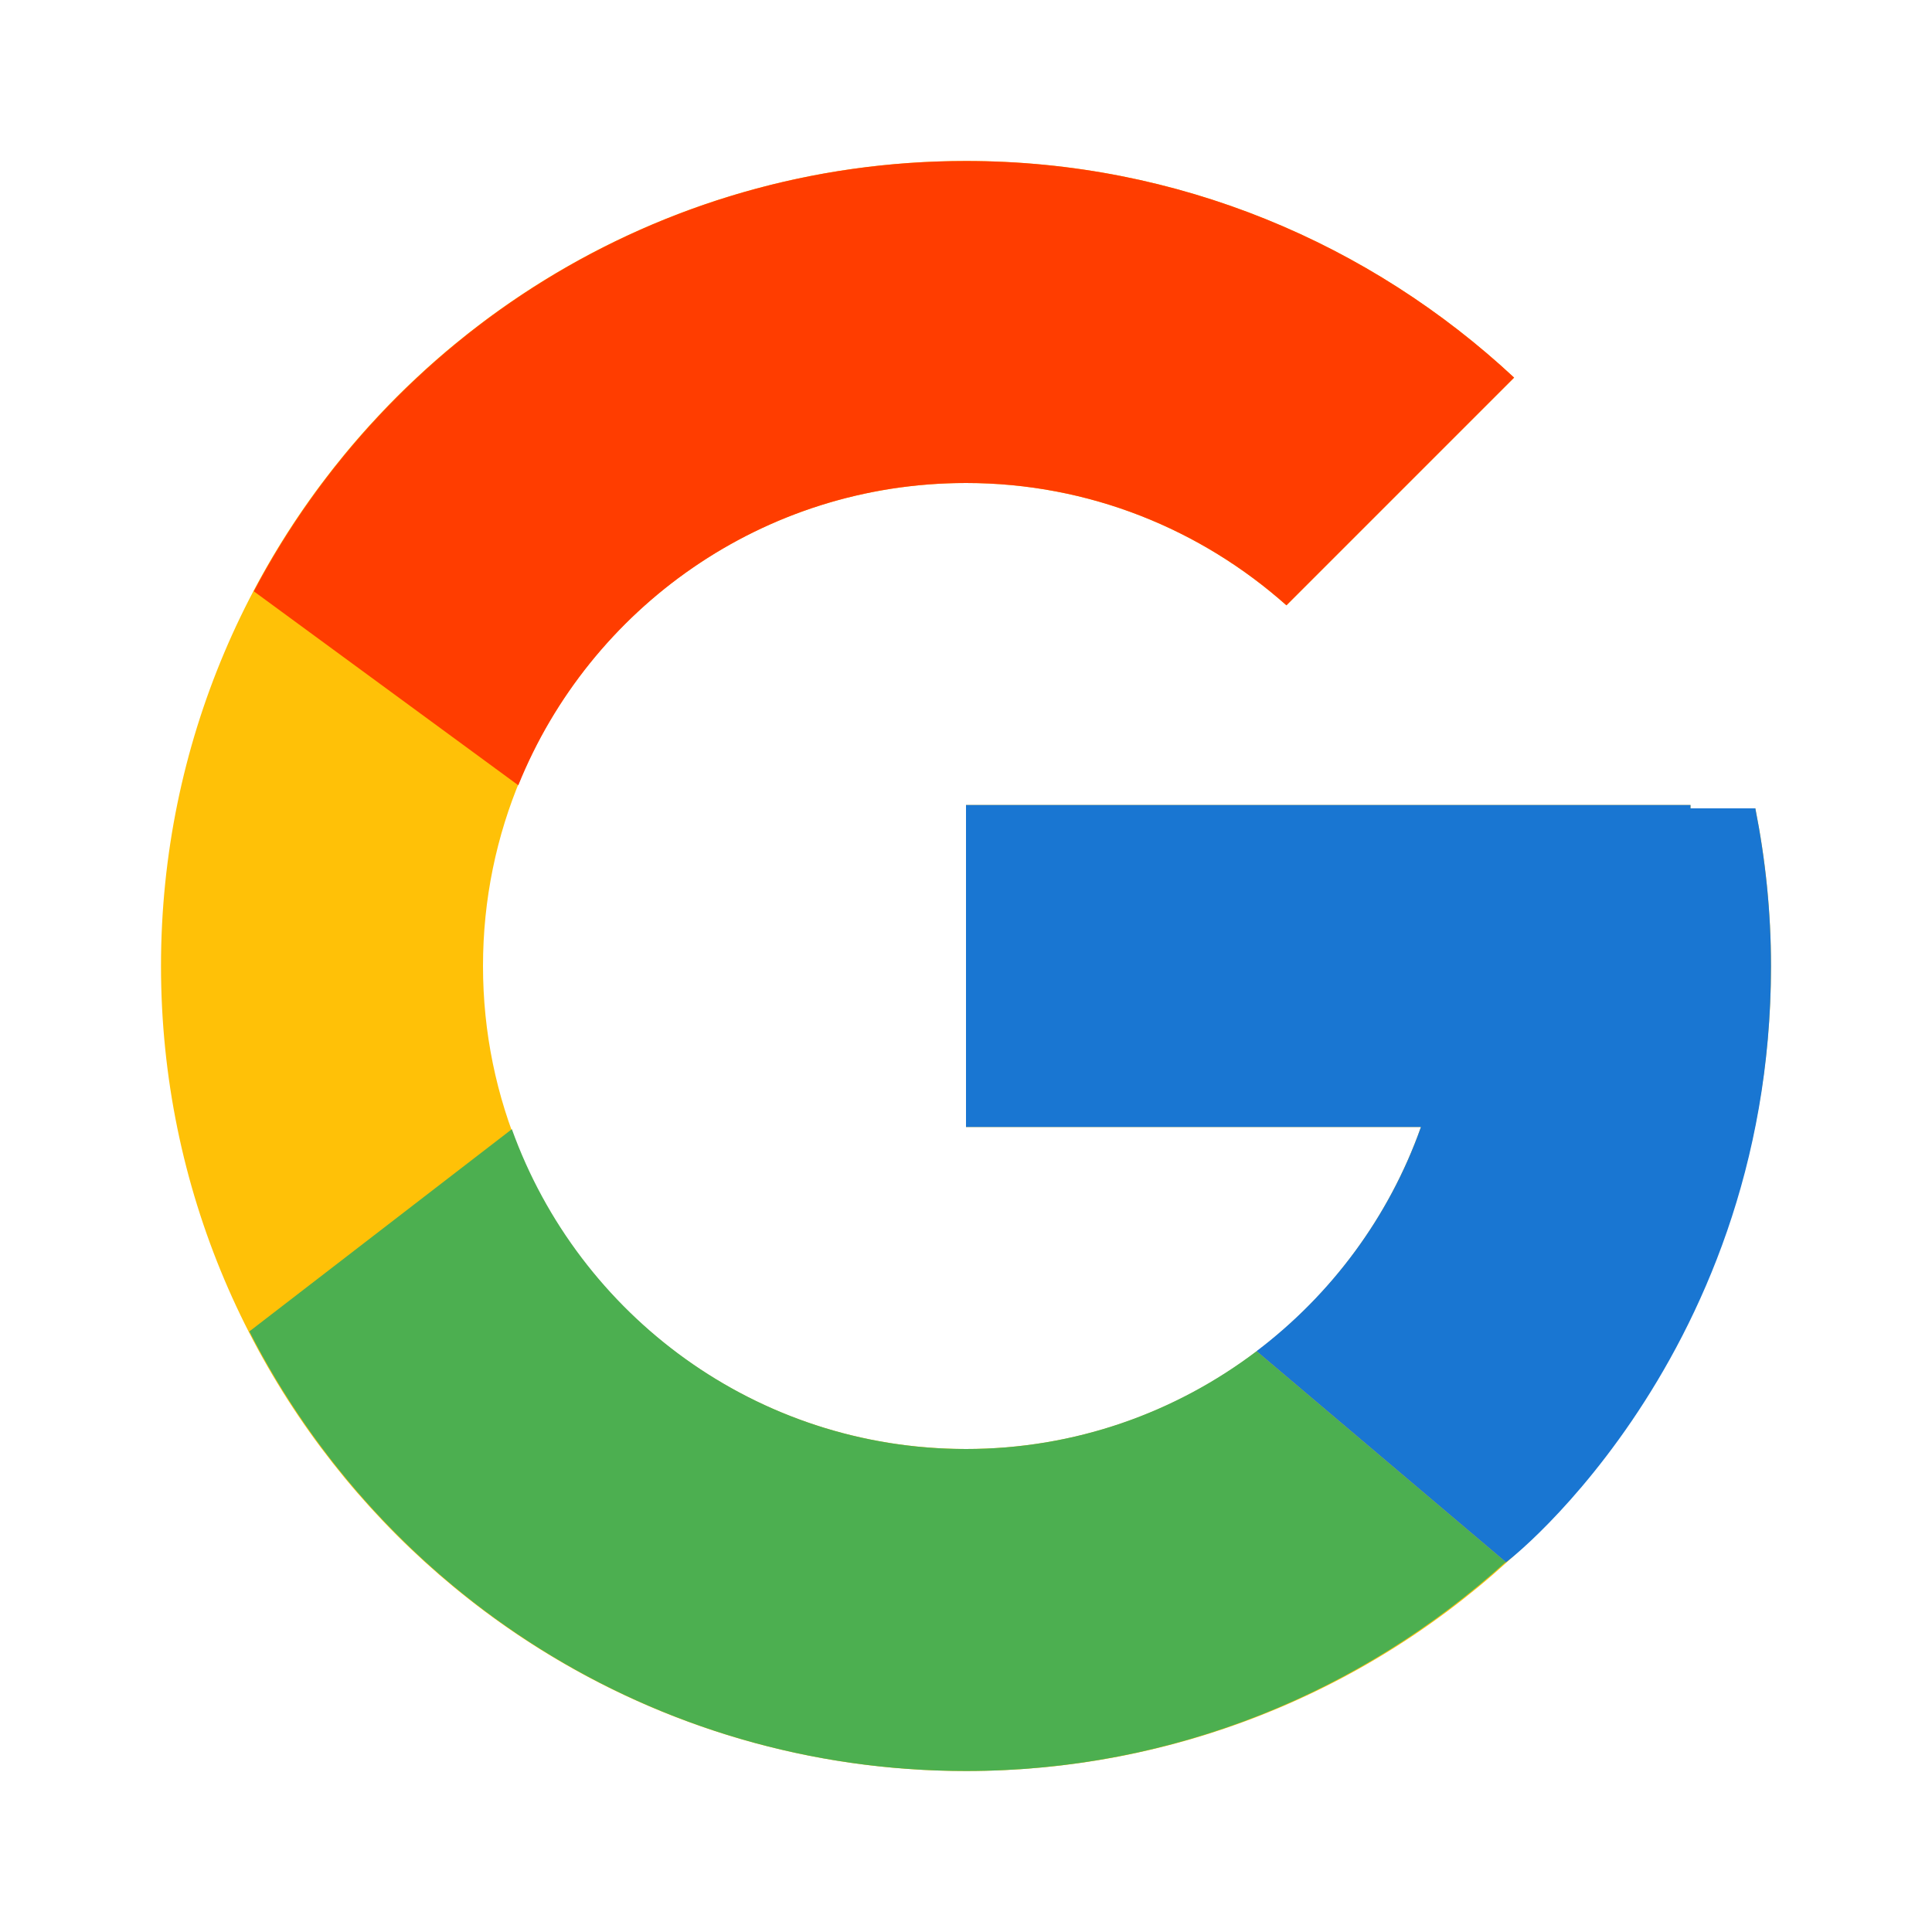
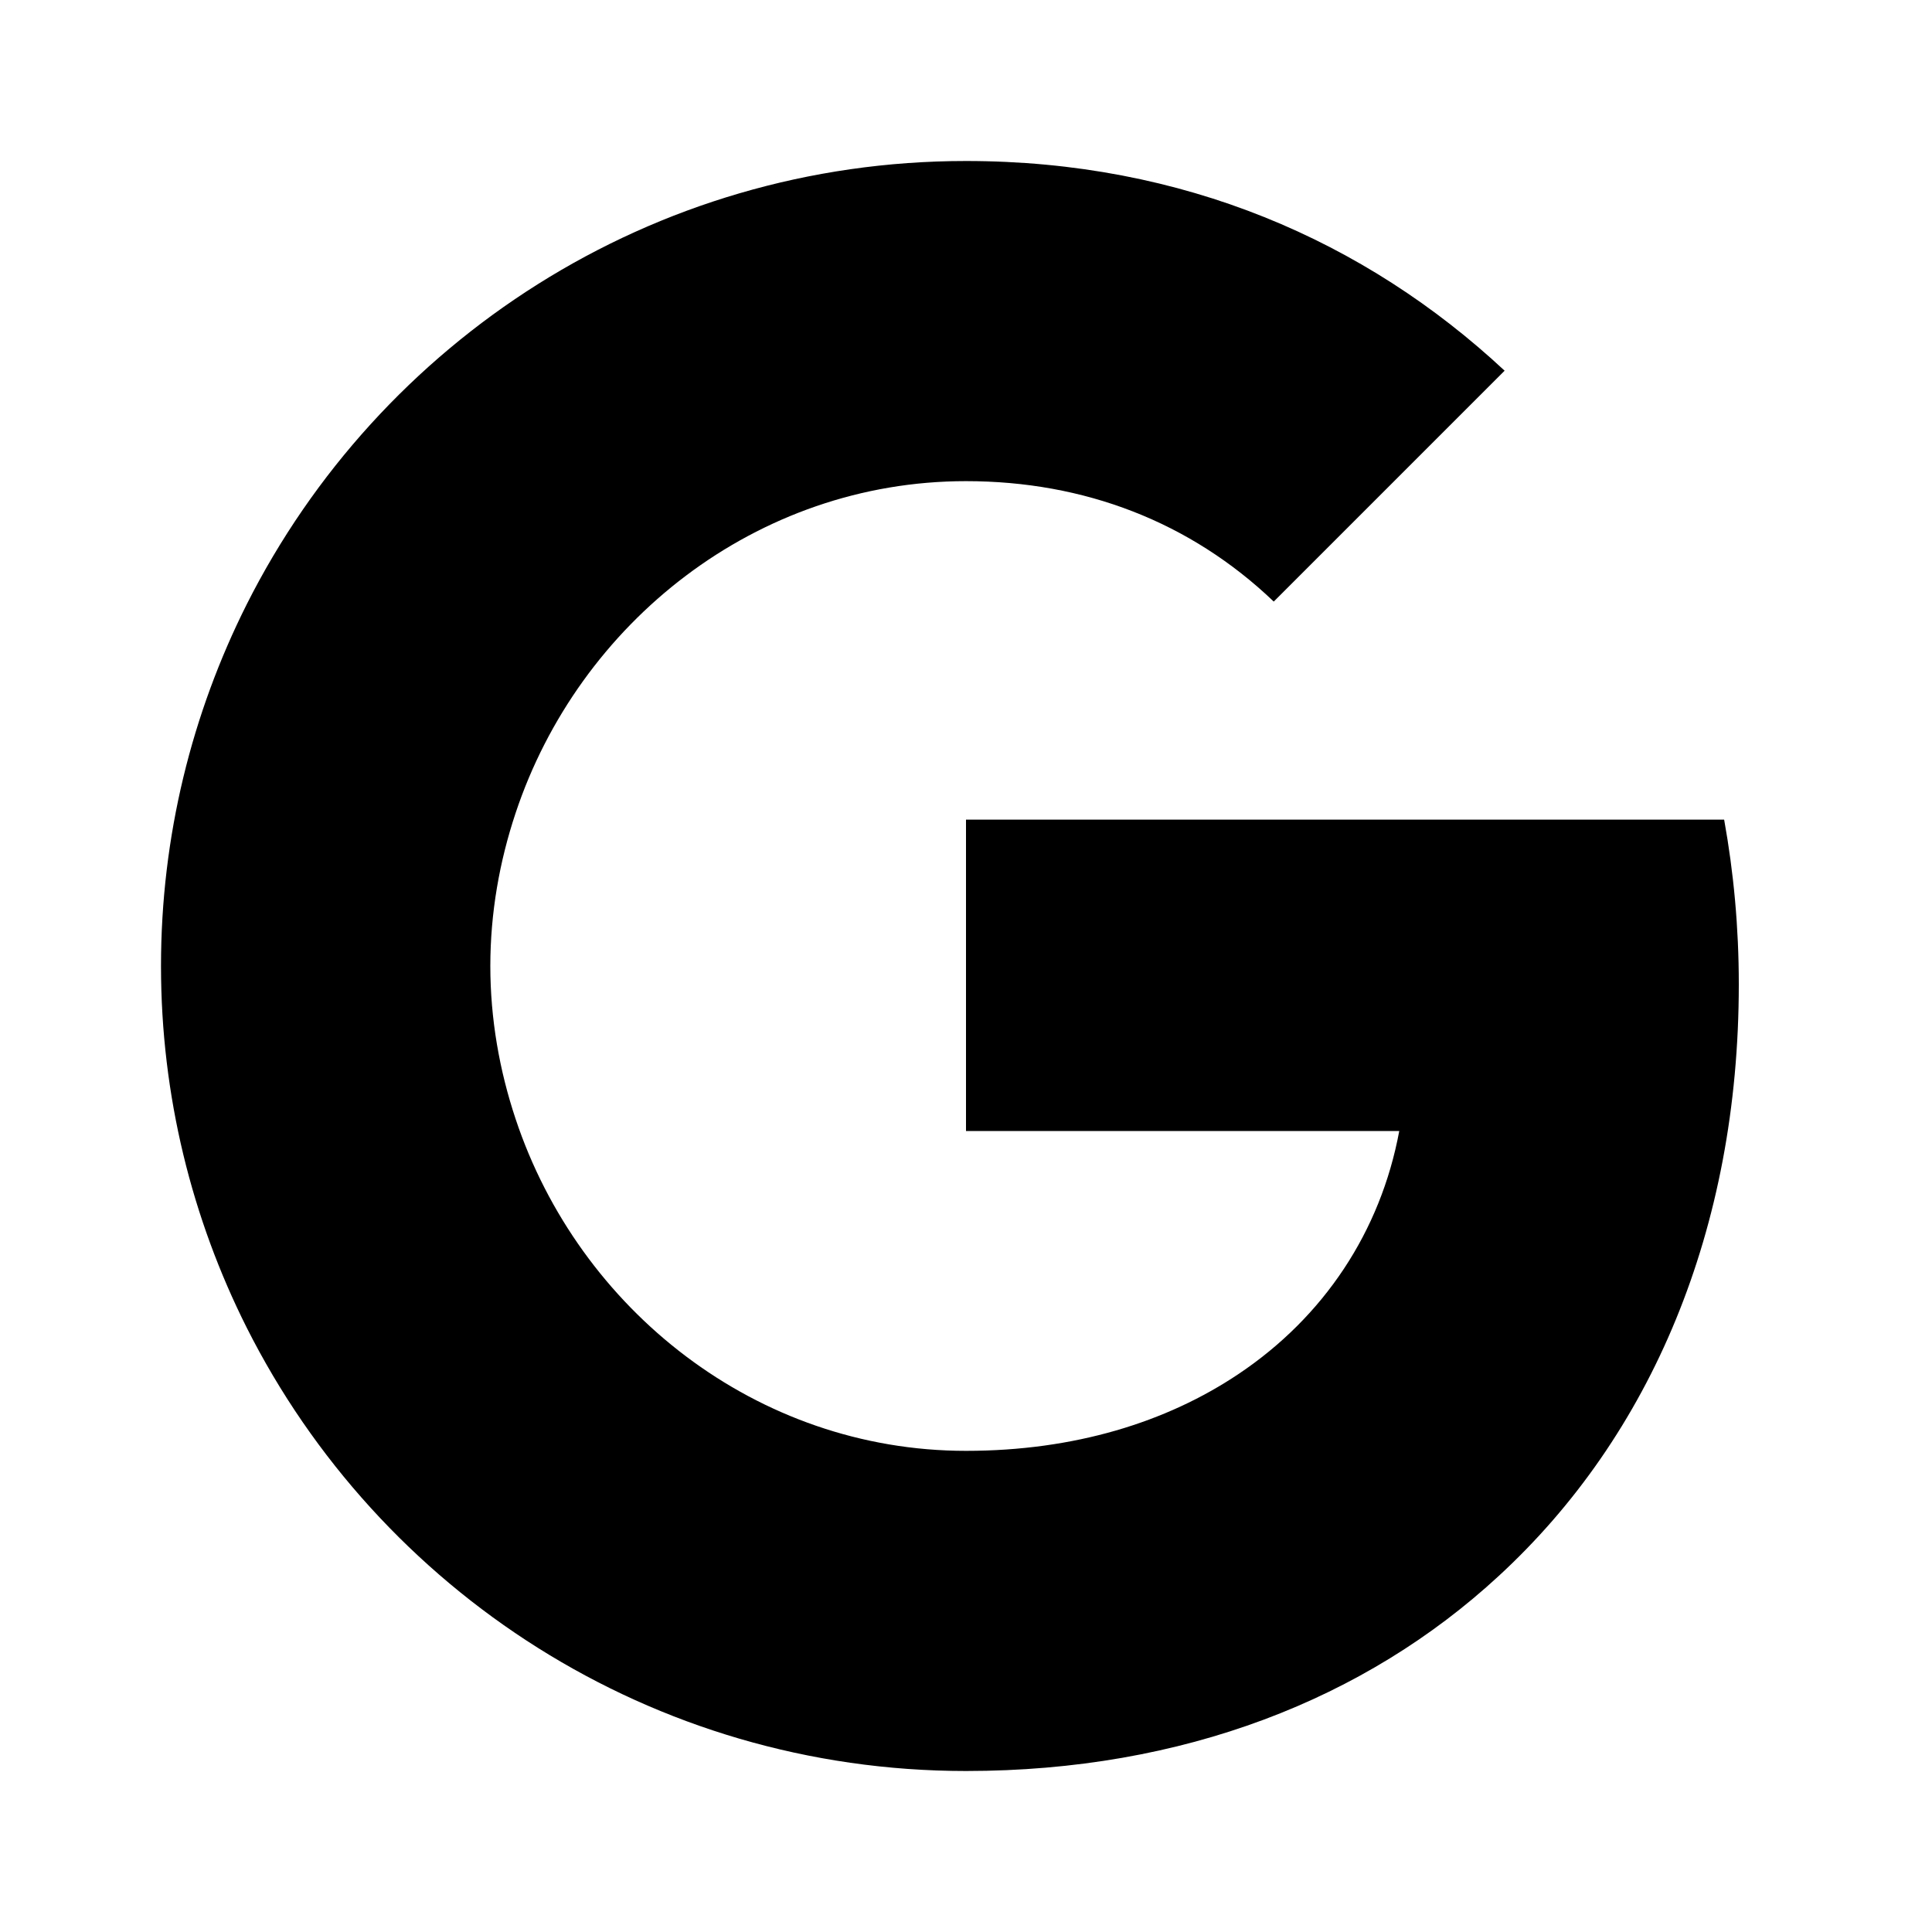
- <svg xmlns="http://www.w3.org/2000/svg" viewBox="0 0 48 48" width="48px" height="48px">
-   <path fill="#FFC107" d="M43.611,20.083H42V20H24v8h11.303c-1.649,4.657-6.08,8-11.303,8c-6.627,0-12-5.373-12-12c0-6.627,5.373-12,12-12c3.059,0,5.842,1.154,7.961,3.039l5.657-5.657C34.046,6.053,29.268,4,24,4C12.955,4,4,12.955,4,24c0,11.045,8.955,20,20,20c11.045,0,20-8.955,20-20C44,22.659,43.862,21.35,43.611,20.083z" />
-   <path fill="#FF3D00" d="M6.306,14.691l6.571,4.819C14.655,15.108,18.961,12,24,12c3.059,0,5.842,1.154,7.961,3.039l5.657-5.657C34.046,6.053,29.268,4,24,4C16.318,4,9.656,8.337,6.306,14.691z" />
-   <path fill="#4CAF50" d="M24,44c5.166,0,9.86-1.977,13.409-5.192l-6.19-5.238C29.211,35.091,26.715,36,24,36c-5.202,0-9.619-3.317-11.283-7.946l-6.522,5.025C9.505,39.556,16.227,44,24,44z" />
-   <path fill="#1976D2" d="M43.611,20.083H42V20H24v8h11.303c-0.792,2.237-2.231,4.166-4.087,5.571c0.001-0.001,0.002-0.001,0.003-0.002l6.19,5.238C36.971,39.205,44,34,44,24C44,22.659,43.862,21.35,43.611,20.083z" />
+ <svg xmlns="http://www.w3.org/2000/svg" viewBox="0 0 24 24" fill="currentColor">
+   <path d="M3.064 7.509C4.709 4.241 8.091 2 12 2C14.695 2 16.959 2.991 18.691 4.605L15.823 7.473C14.786 6.482 13.468 5.977 12 5.977C9.395 5.977 7.191 7.736 6.405 10.1C6.205 10.7 6.091 11.341 6.091 12C6.091 12.659 6.205 13.3 6.405 13.9C7.191 16.264 9.395 18.023 12 18.023C13.345 18.023 14.491 17.668 15.386 17.068C16.445 16.359 17.15 15.3 17.382 14.05H12V10.182H21.418C21.536 10.836 21.6 11.518 21.6 12.227C21.6 15.273 20.509 17.836 18.618 19.577C16.964 21.105 14.7 22 12 22C8.091 22 4.709 19.759 3.064 16.491C2.386 15.141 2 13.614 2 12C2 10.386 2.386 8.859 3.064 7.509Z" />
</svg>
